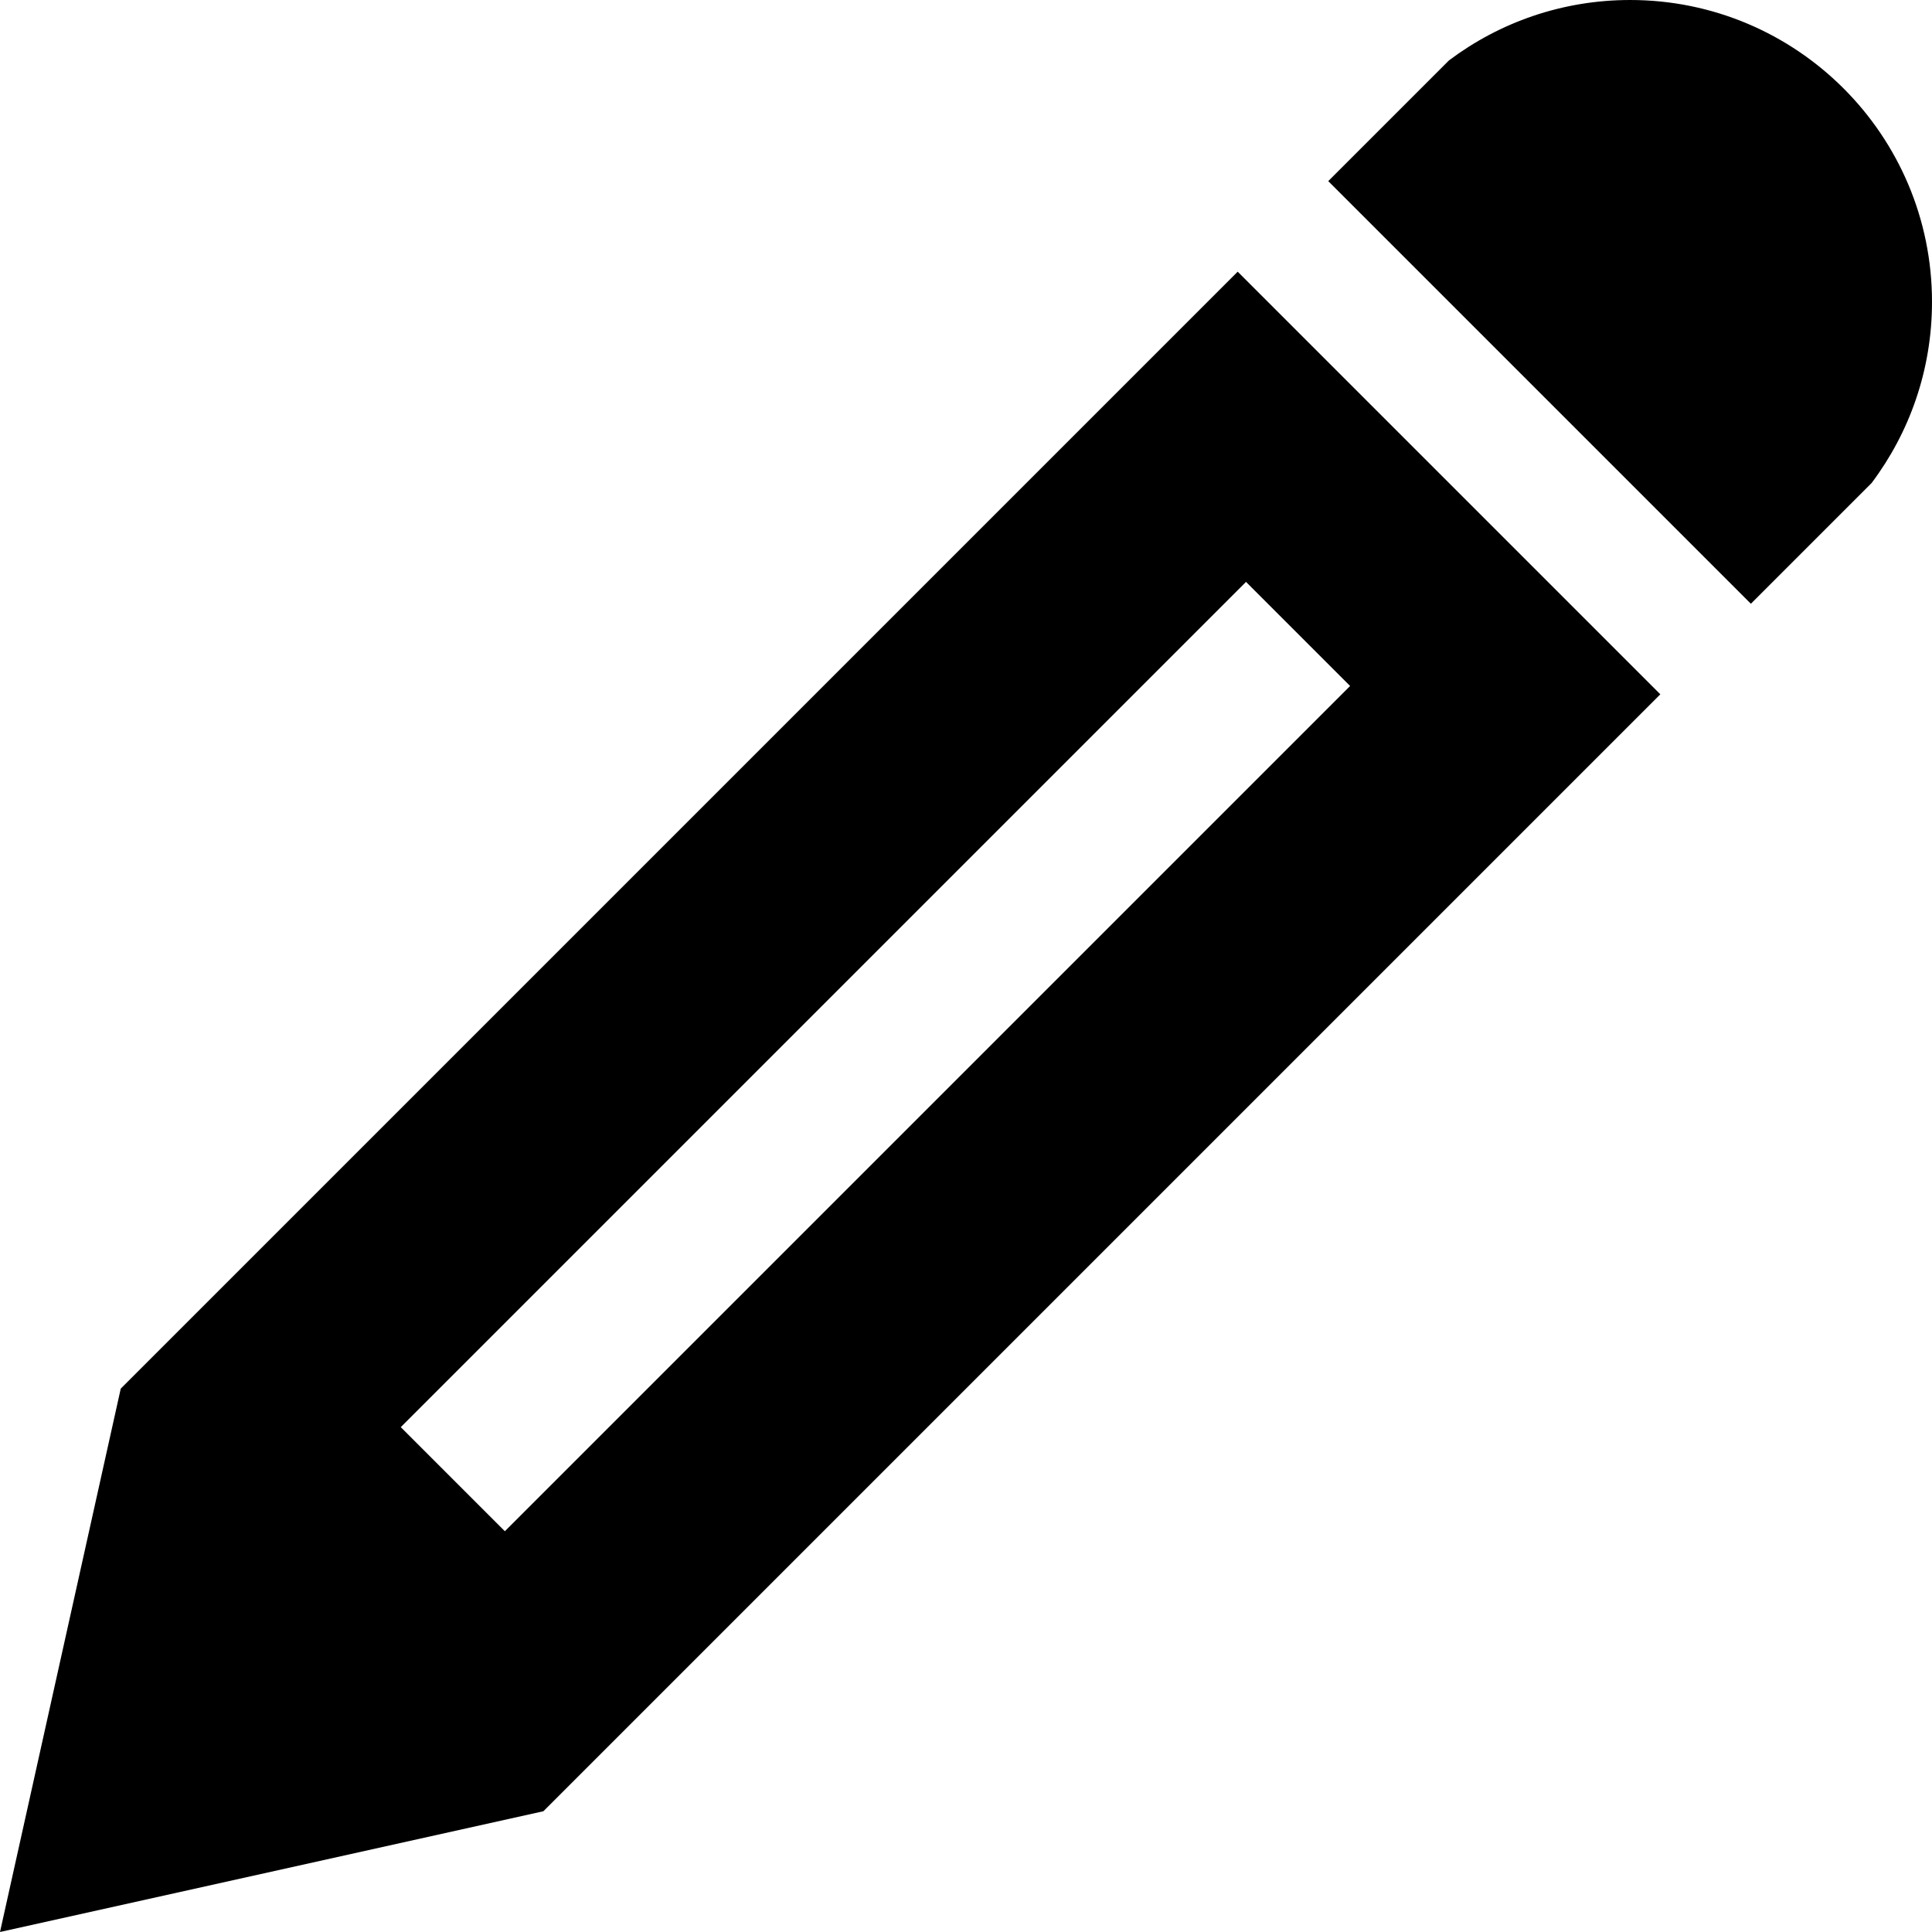
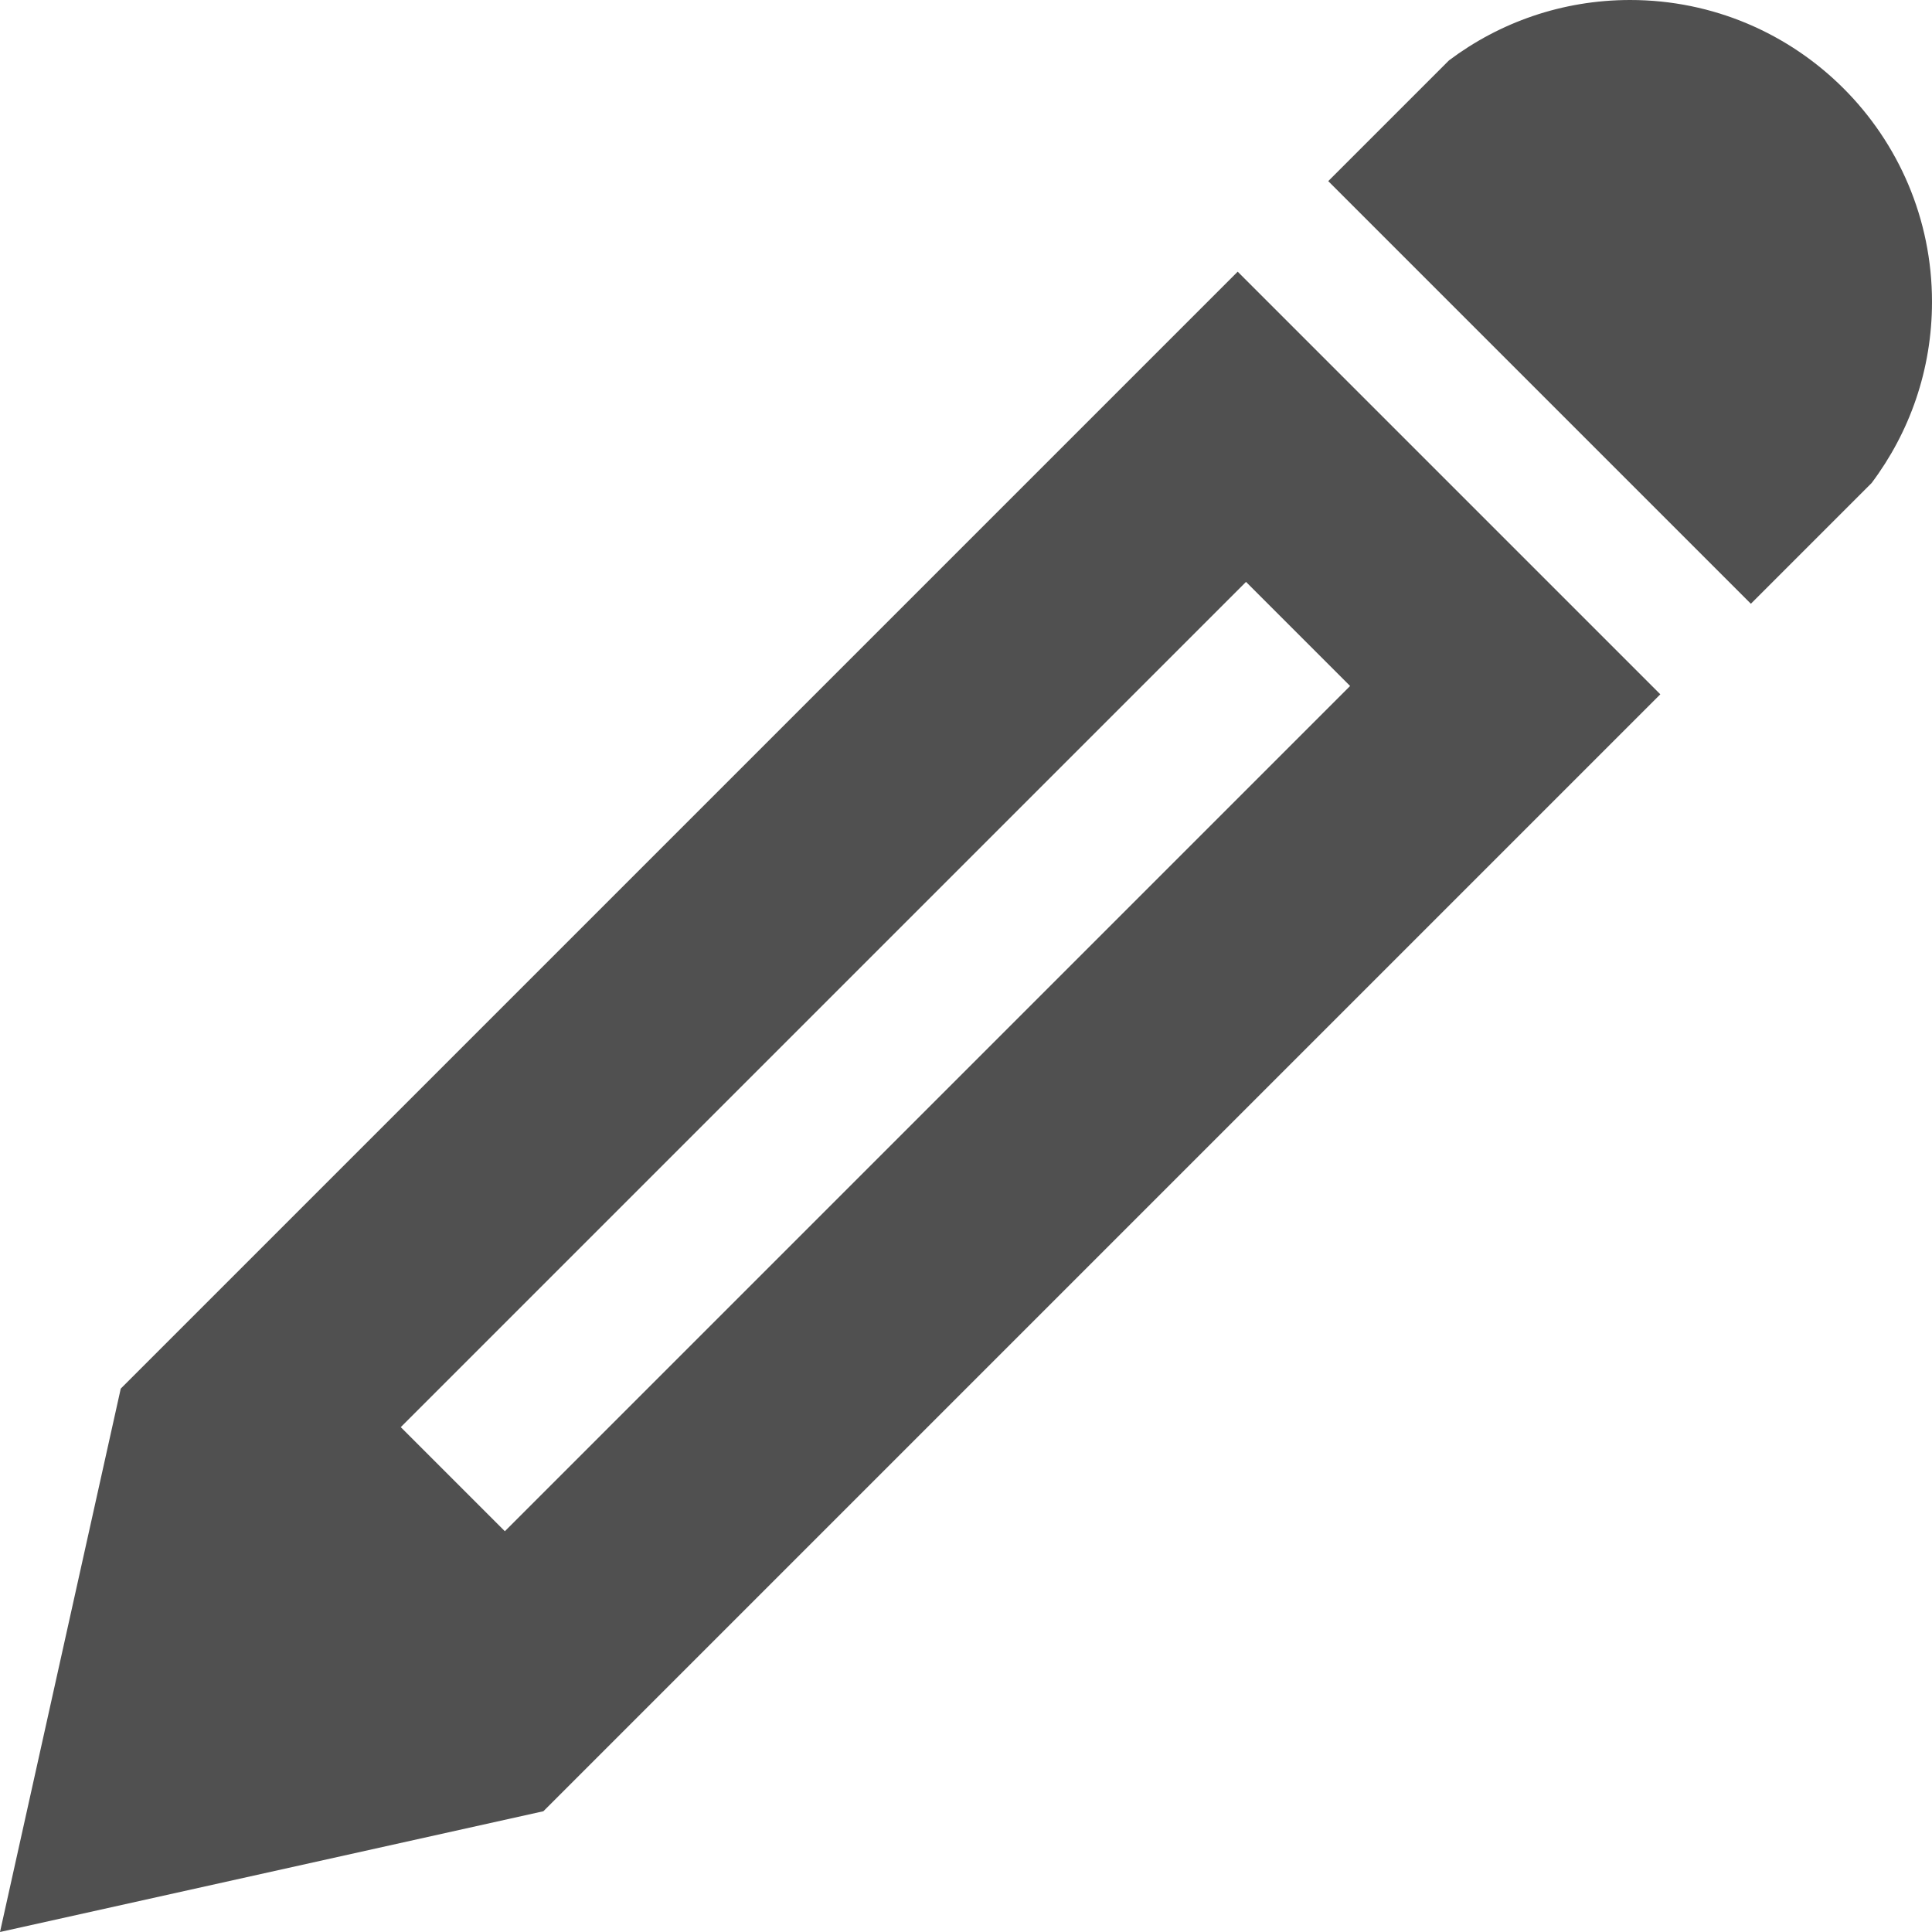
<svg xmlns="http://www.w3.org/2000/svg" version="1.1" width="32" height="32" viewBox="0 0 32 32">
-   <path d="M27 0c2.761 0 5 2.239 5 5 0 1.126-0.372 2.164-1 3l-2 2-7-7 2-2c0.836-0.628 1.874-1 3-1zM2 23l-2 9 9-2 18.5-18.5-7-7-18.5 18.5zM22.362 11.362l-14 14-1.724-1.724 14-14 1.724 1.724z" />
+   <path fill="#505050" d="M27 0c2.761 0 5 2.239 5 5 0 1.126-0.372 2.164-1 3l-2 2-7-7 2-2c0.836-0.628 1.874-1 3-1zM2 23l-2 9 9-2 18.5-18.5-7-7-18.5 18.5zM22.362 11.362l-14 14-1.724-1.724 14-14 1.724 1.724z" />
</svg>
